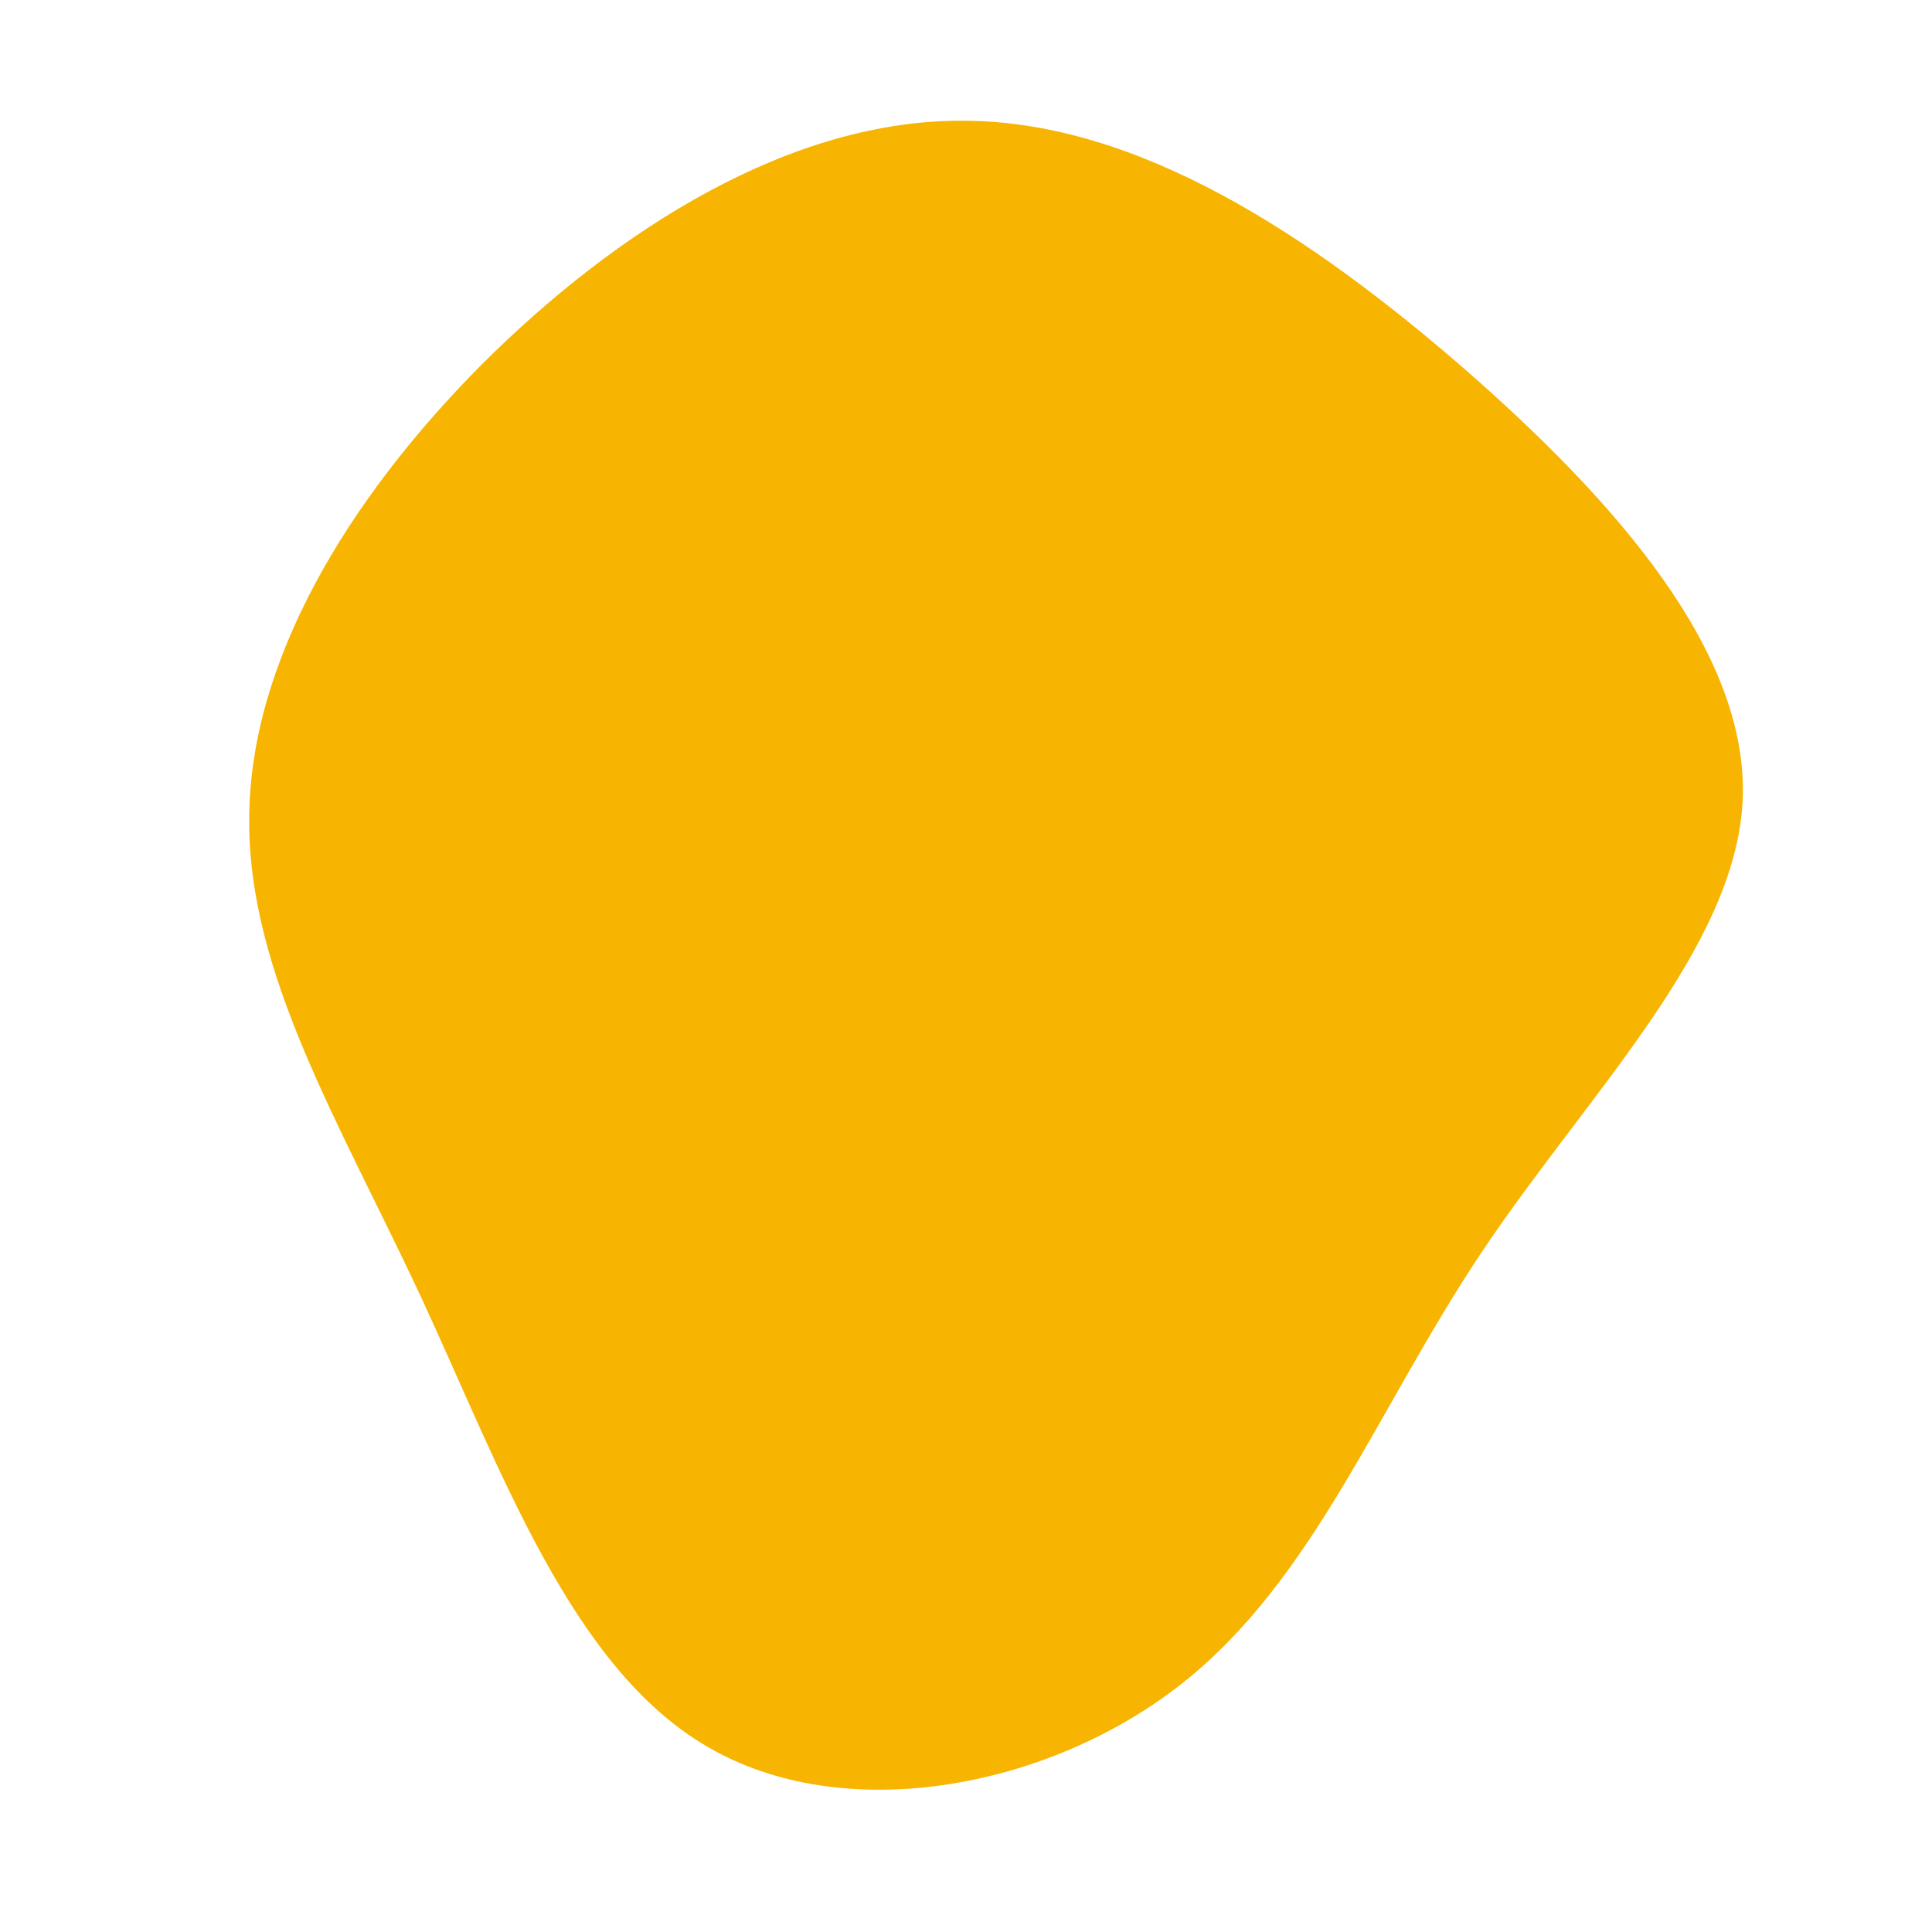
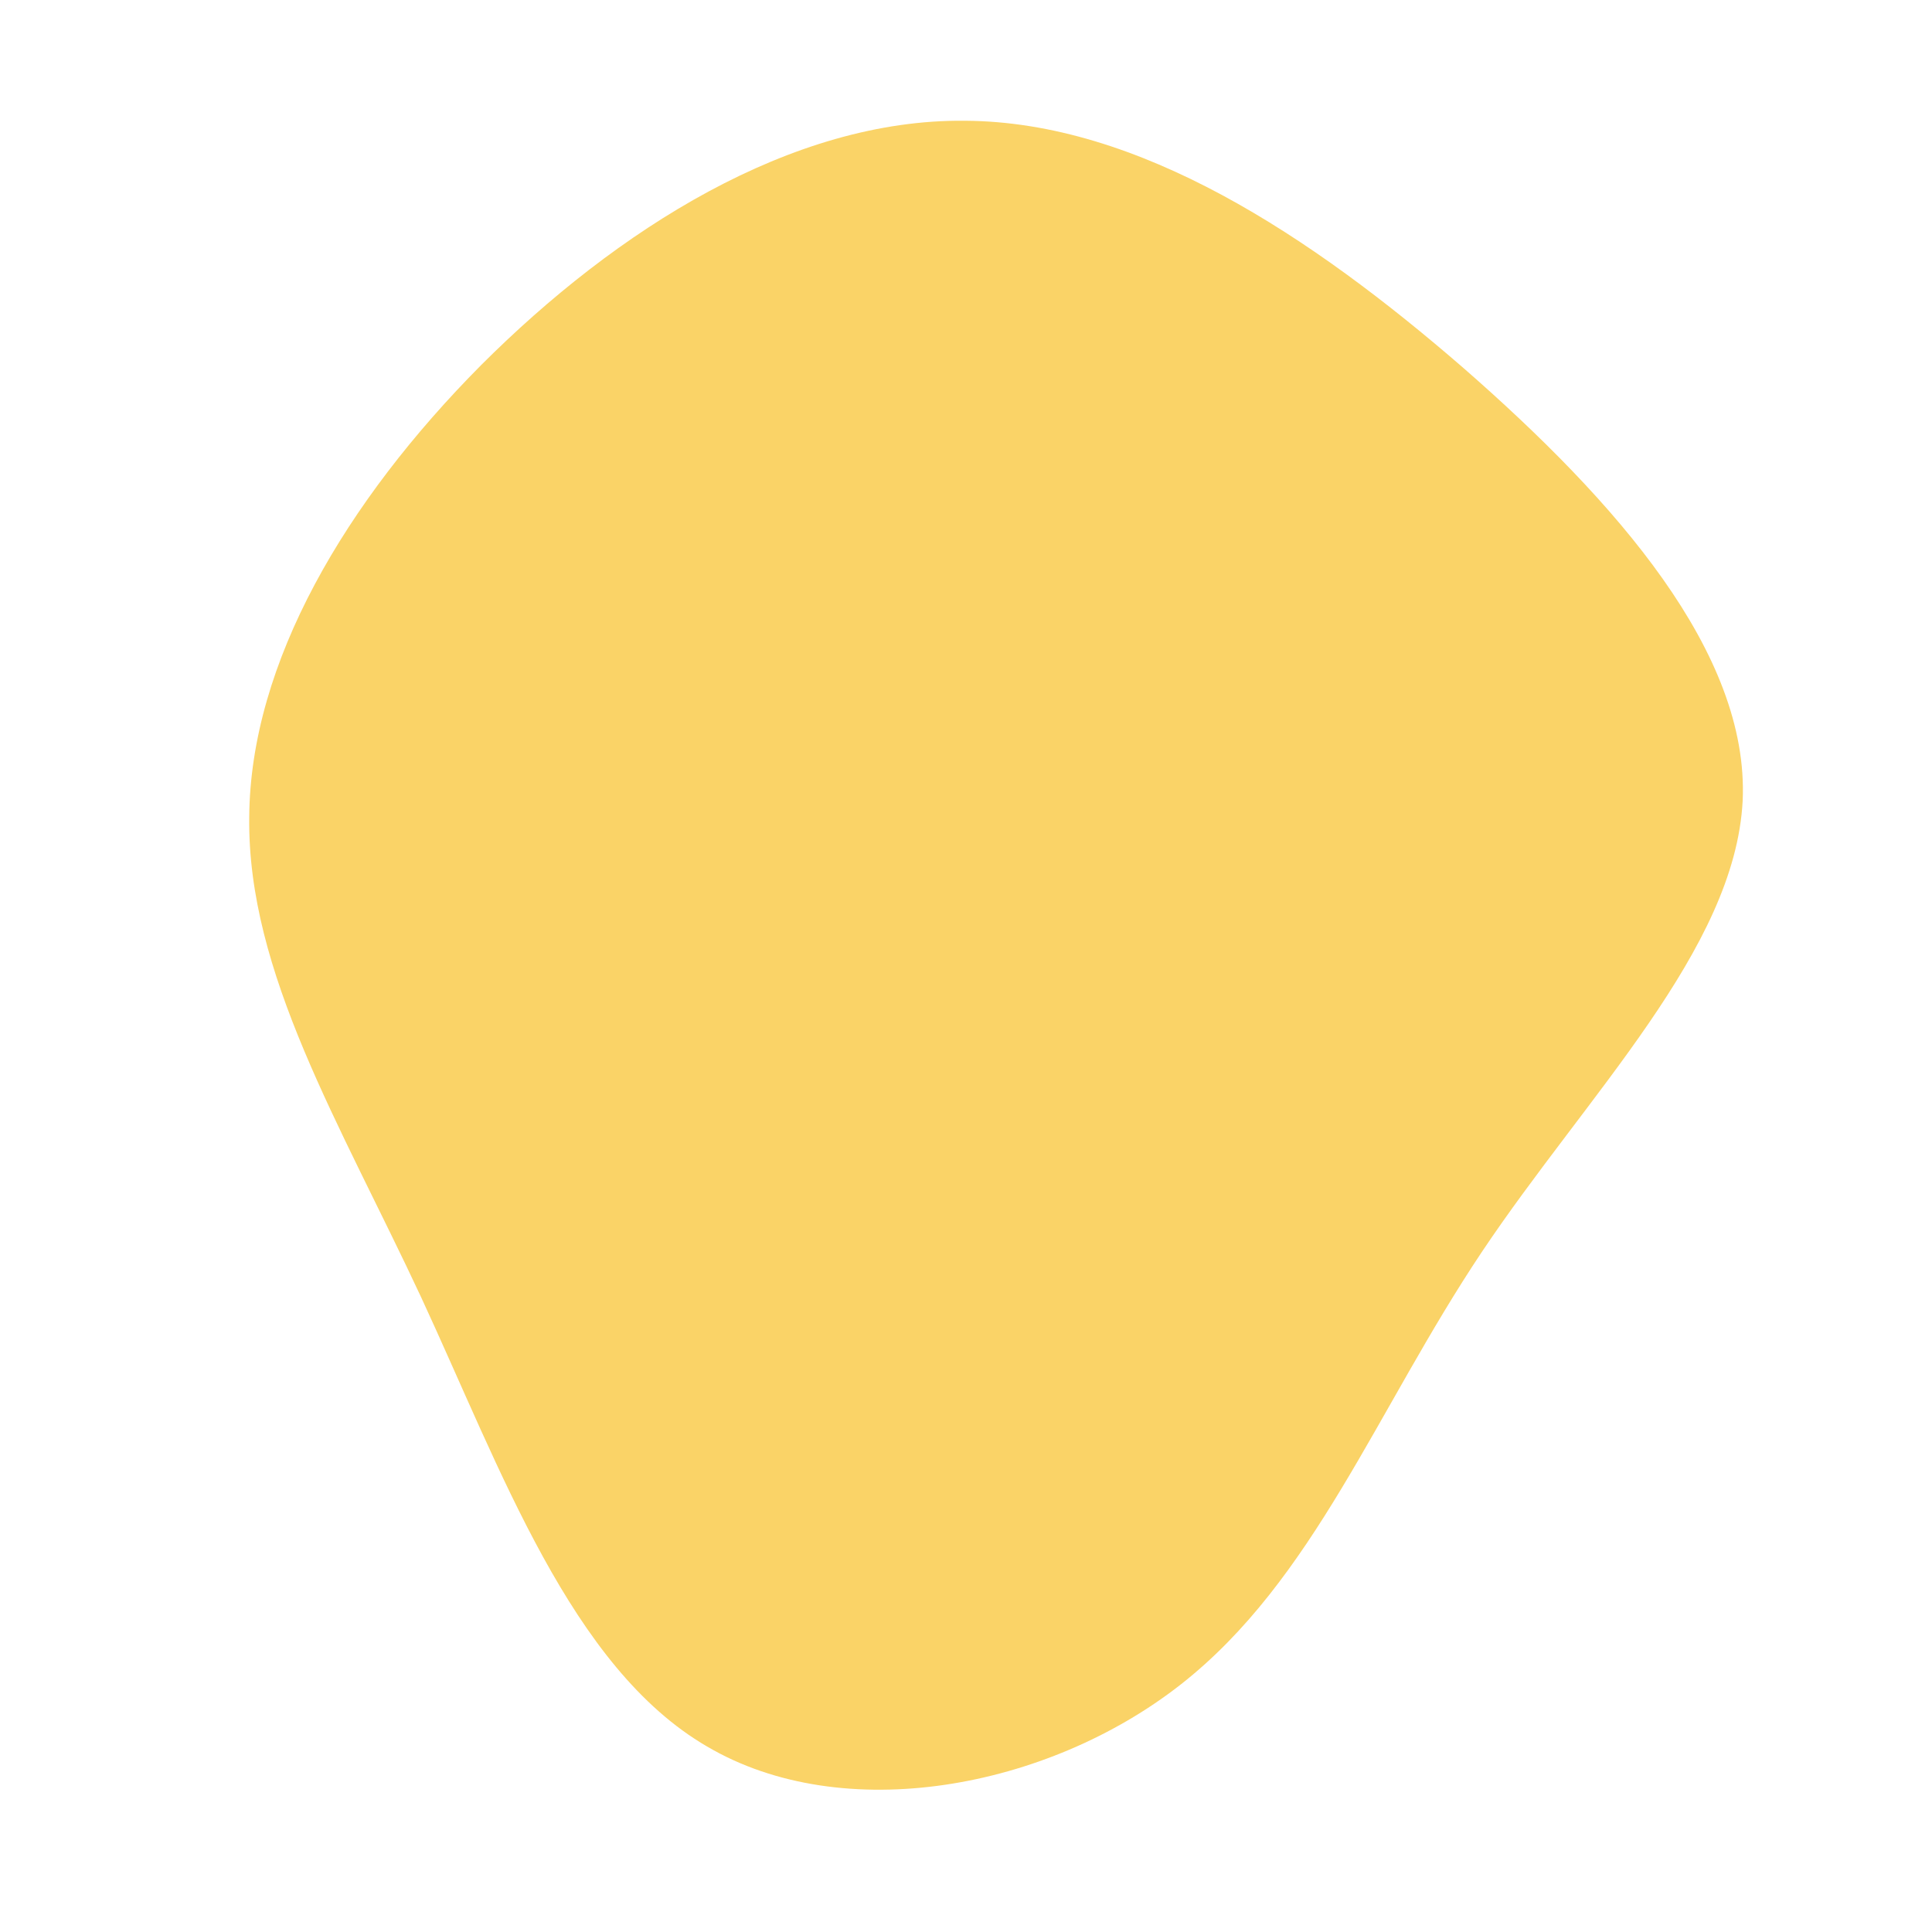
<svg xmlns="http://www.w3.org/2000/svg" viewBox="0 0 200 200">
-   <path fill="#F7B501" d="M151.5 38.1c15.8 13.8 29.6 29.5 28.9 44.8-.8 15.4-16.1 30.4-27 46.7-10.9 16.3-17.4 34-31.2 44.8-13.8 10.8-34.9 14.7-49 6.4-14.1-8.2-21.3-28.6-29.6-46.5-8.4-18-18-33.6-17.8-49.7.1-16 10-32.7 24-46.8 14-14 32.1-25.5 50.1-25.3 18 .1 35.8 11.9 51.6 25.6z" />
+   <path fill="#FAD367" d="M151.5 38.1c15.8 13.8 29.6 29.5 28.9 44.8-.8 15.4-16.1 30.4-27 46.7-10.9 16.3-17.4 34-31.2 44.8-13.8 10.8-34.9 14.7-49 6.4-14.1-8.2-21.3-28.6-29.6-46.5-8.4-18-18-33.6-17.8-49.7.1-16 10-32.7 24-46.8 14-14 32.1-25.5 50.1-25.3 18 .1 35.8 11.9 51.6 25.6z" />
</svg>
